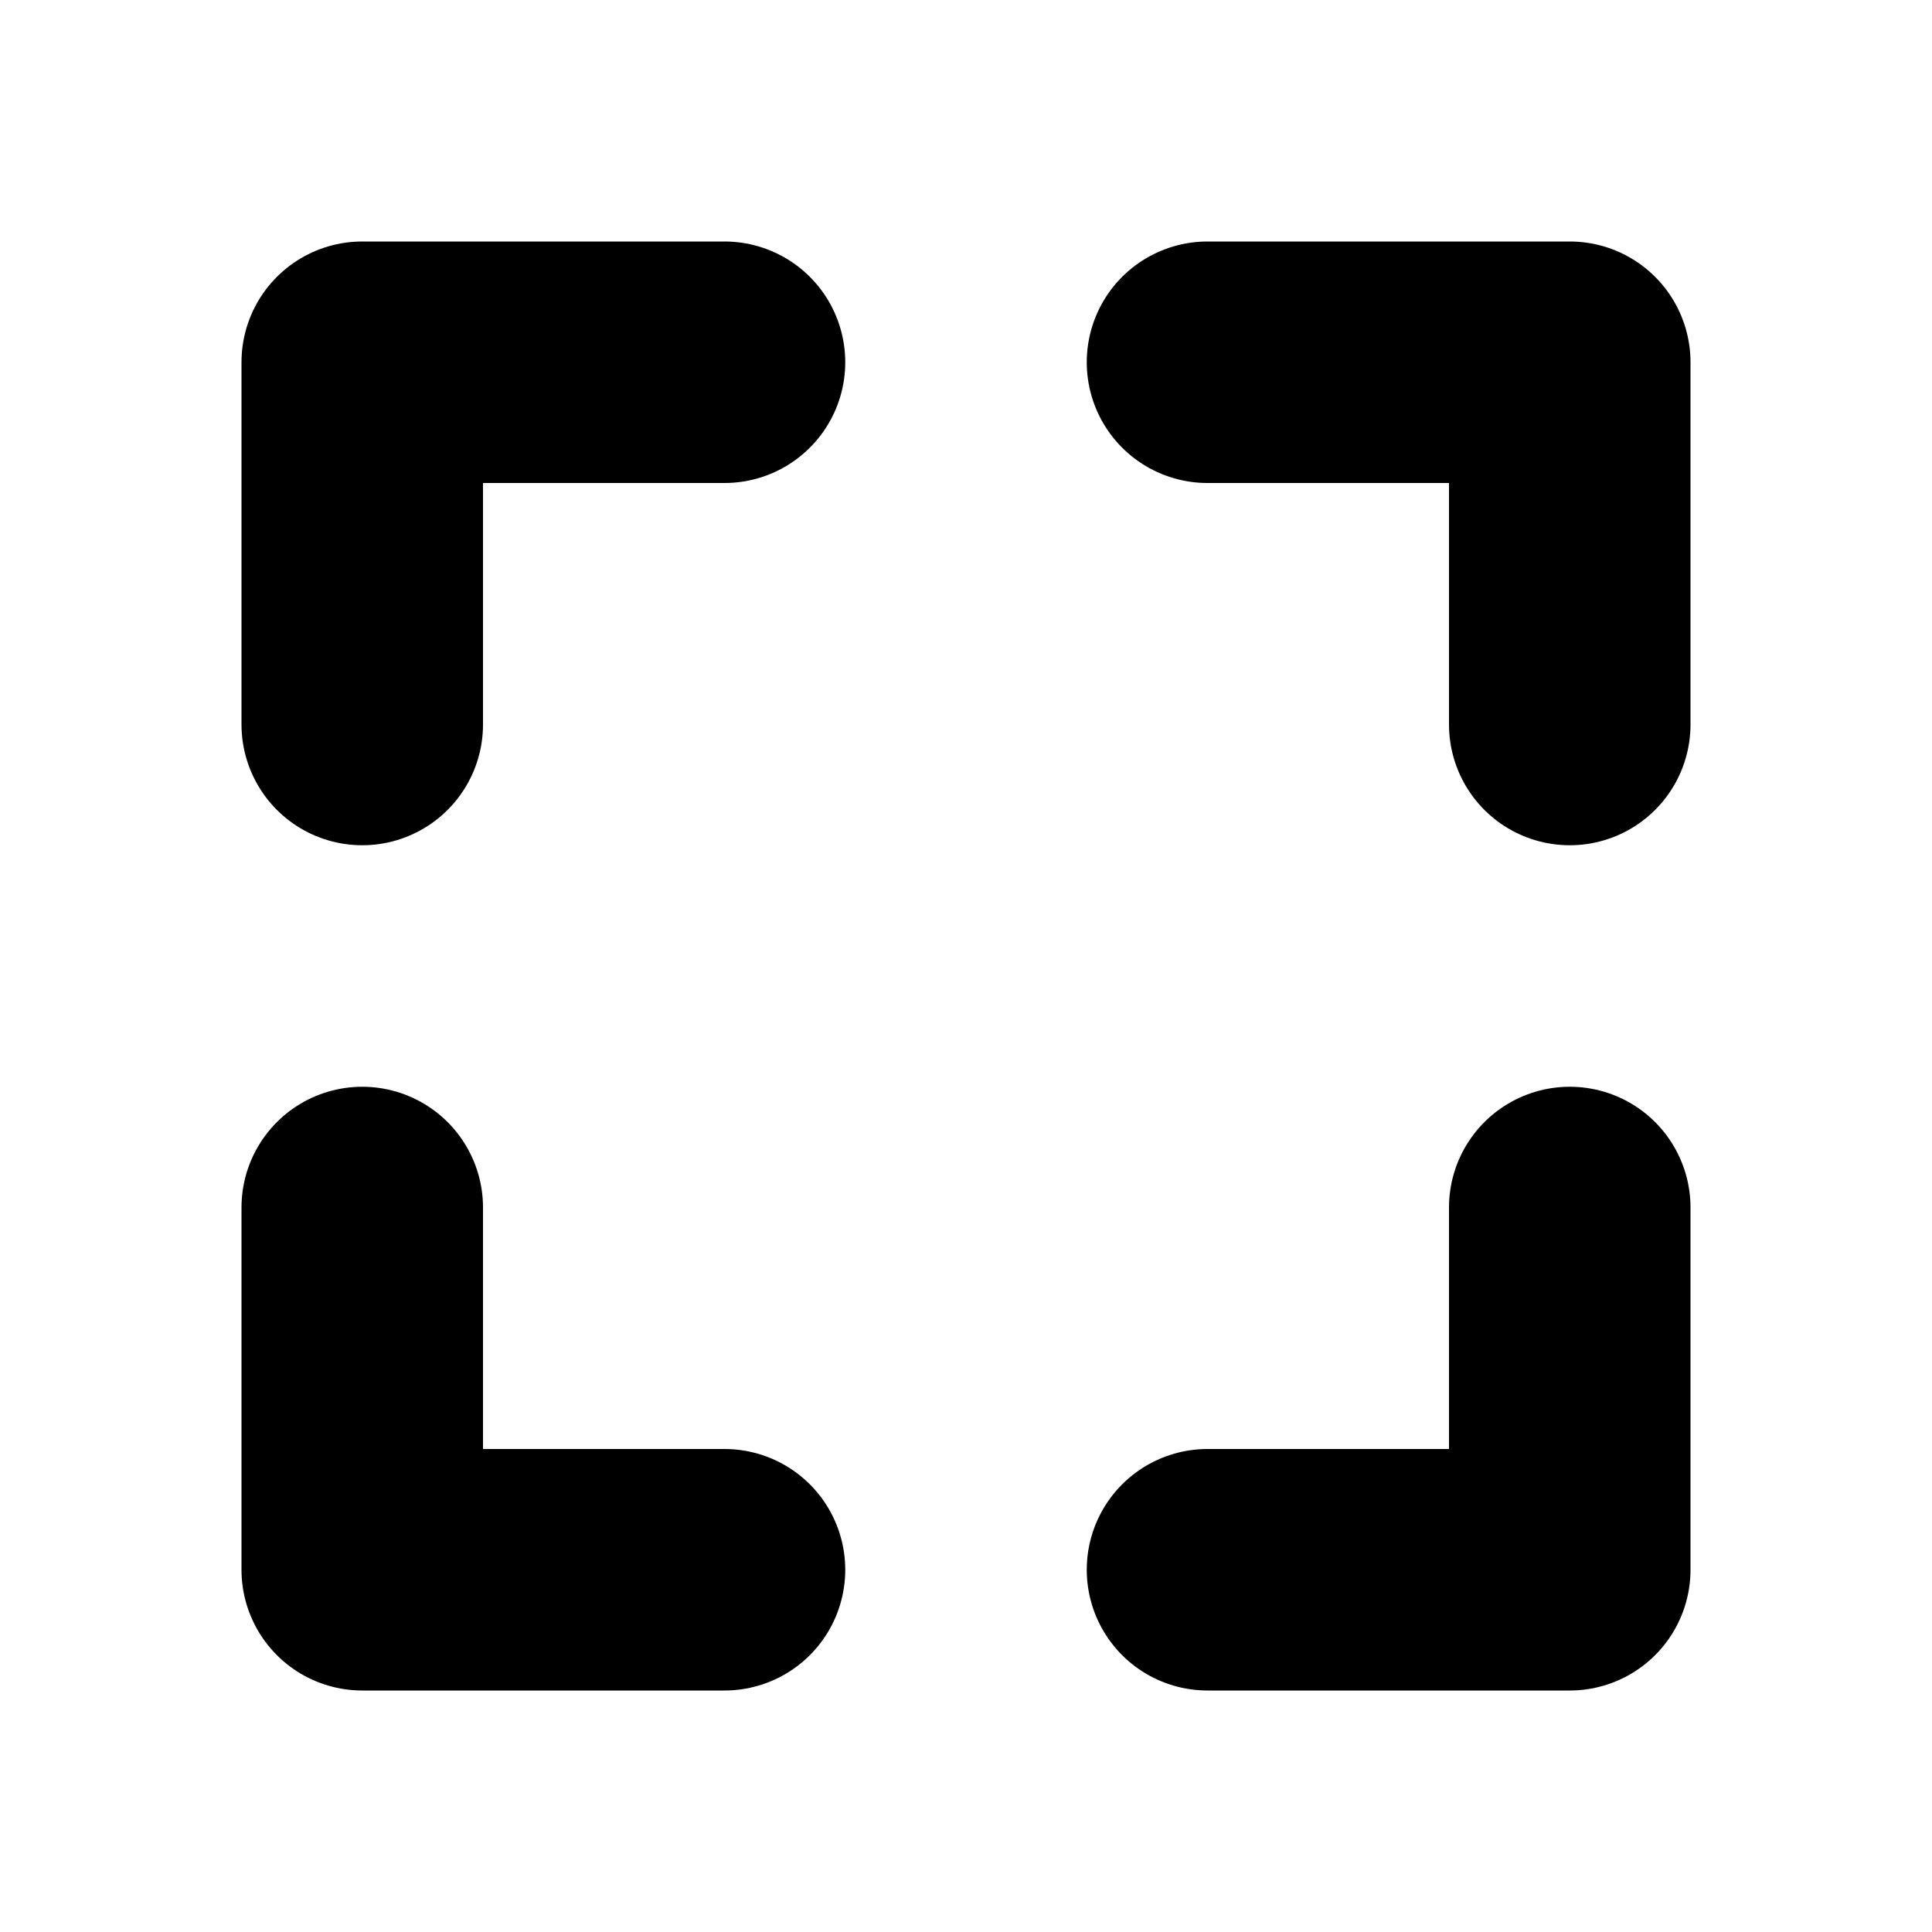
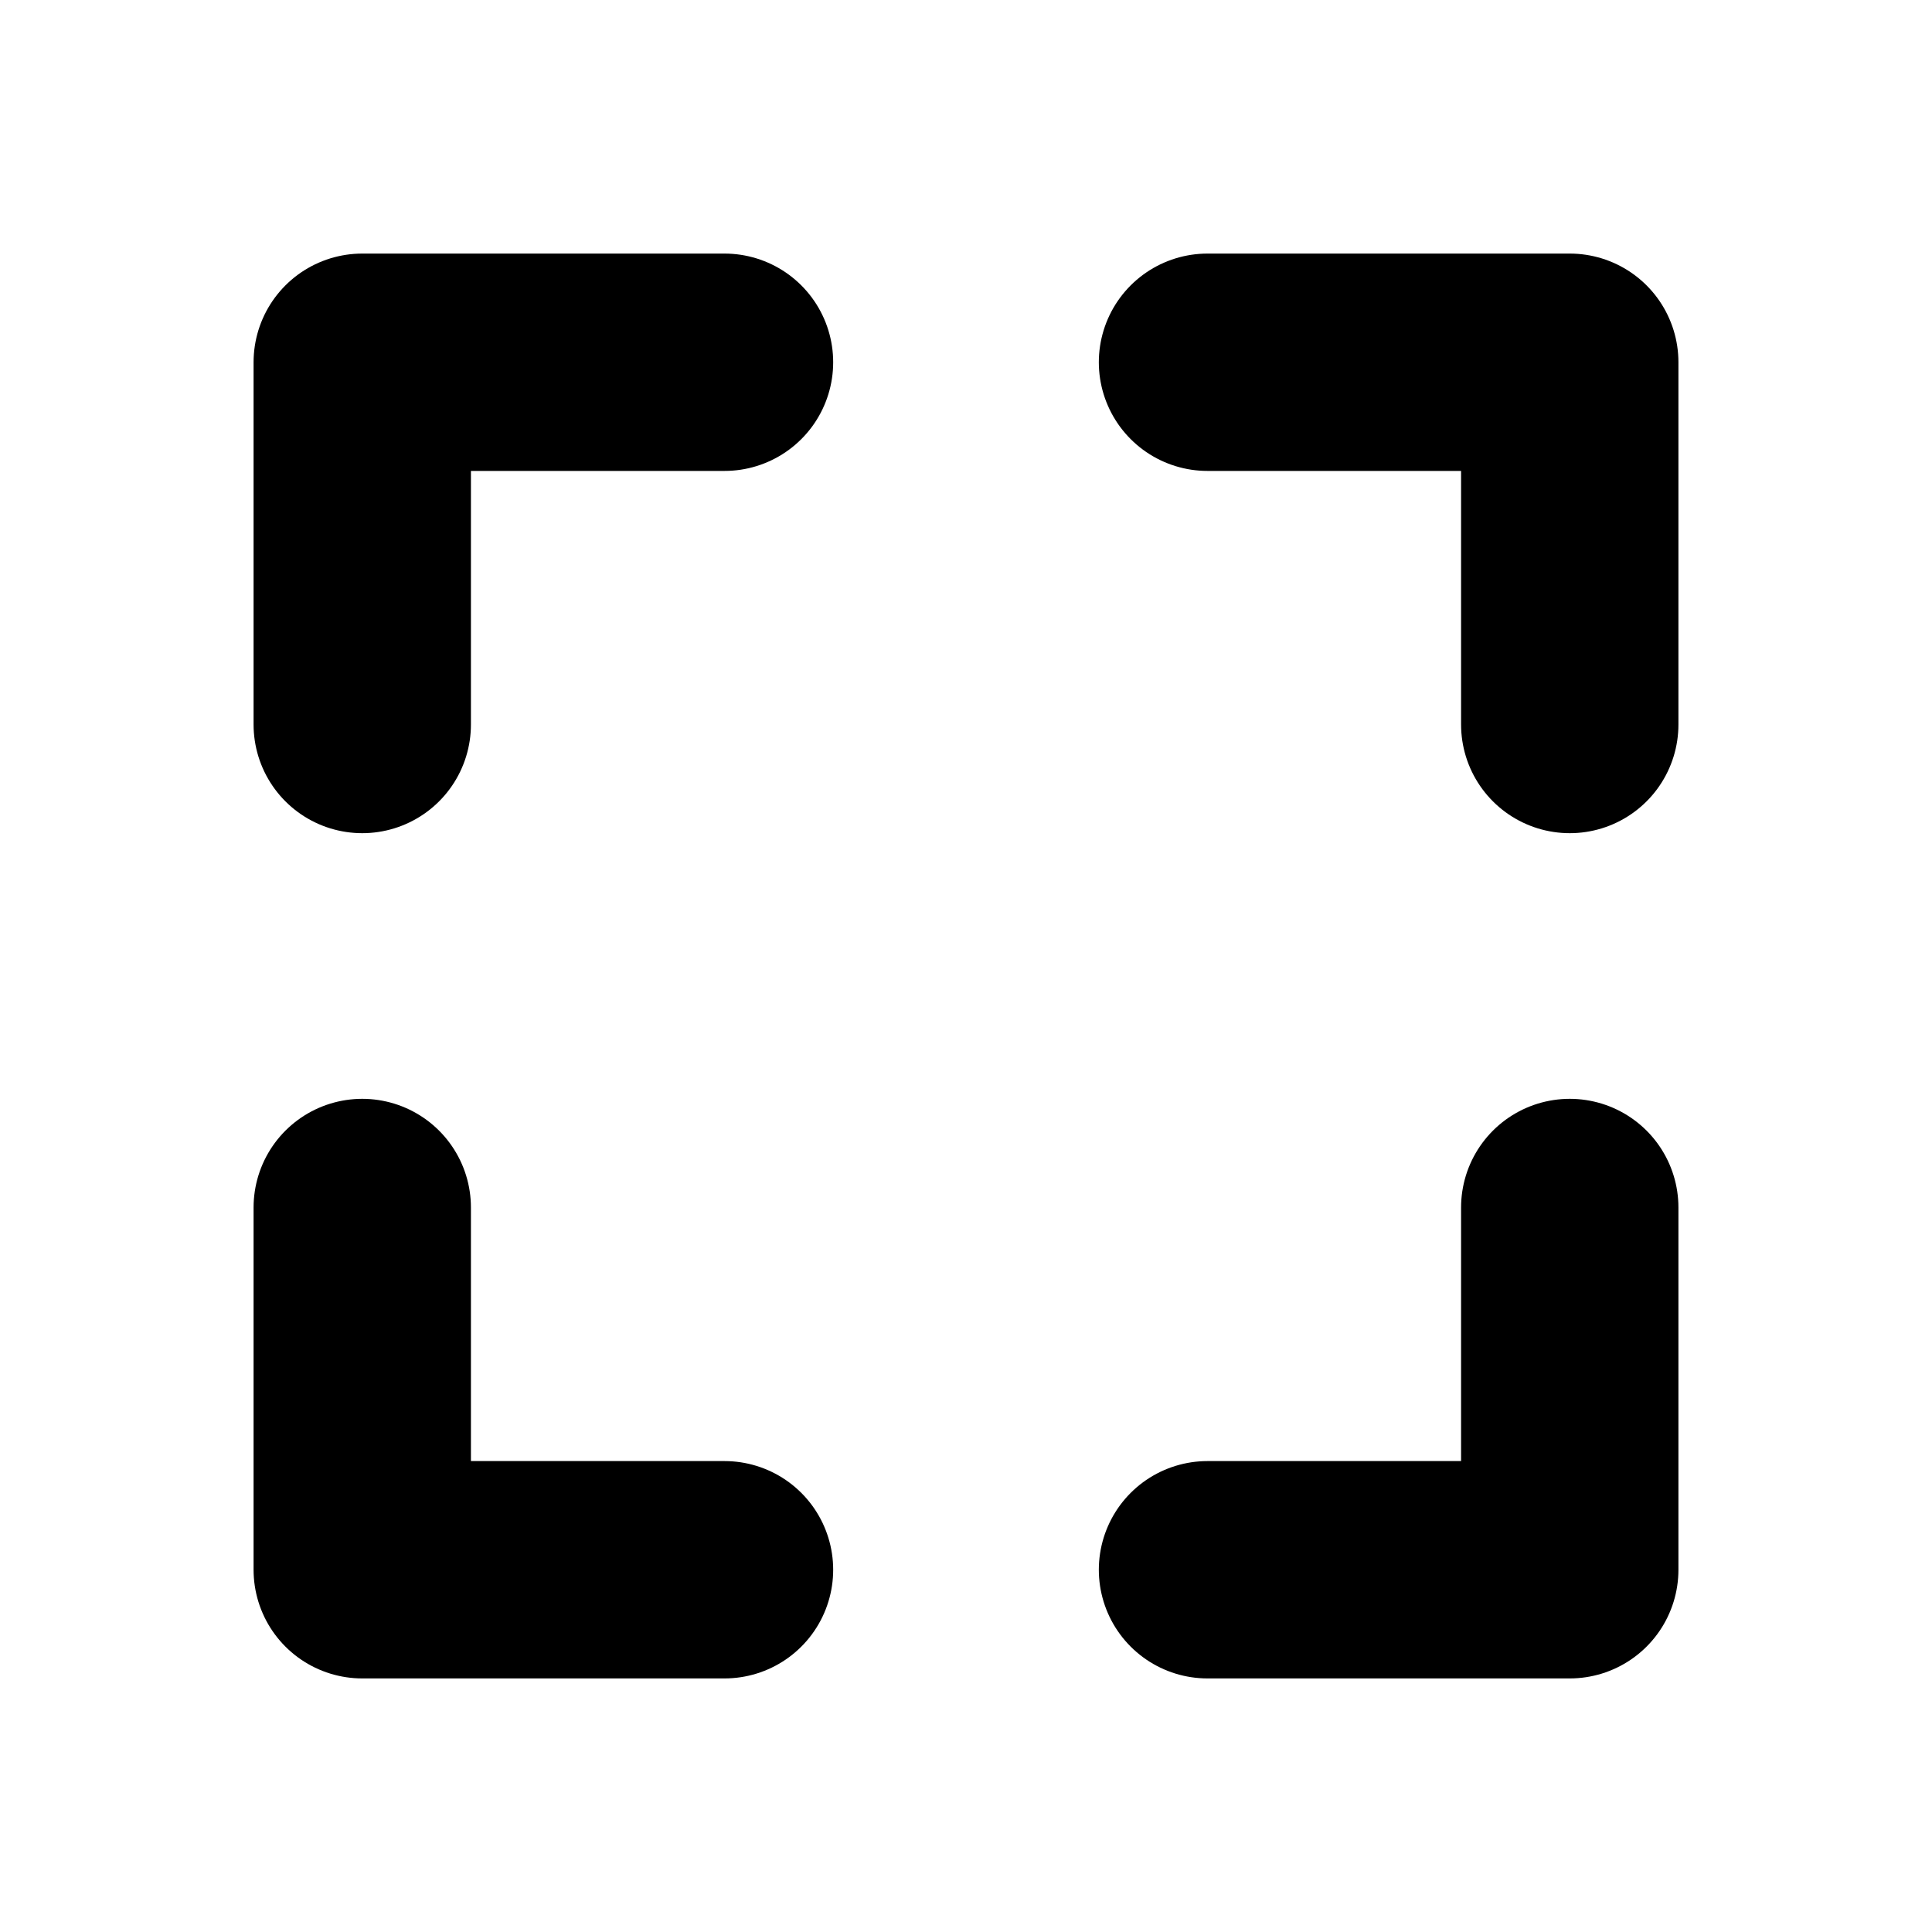
<svg xmlns="http://www.w3.org/2000/svg" width="32" height="32" viewBox="0 0 32 32" fill="none">
-   <path d="M6 12V6H12" stroke="black" stroke-width="4" stroke-linecap="round" stroke-linejoin="round" />
-   <path d="M26 20L26 26L20 26" stroke="black" stroke-width="4" stroke-linecap="round" stroke-linejoin="round" />
-   <path d="M20 6L26 6L26 12" stroke="black" stroke-width="4" stroke-linecap="round" stroke-linejoin="round" />
-   <path d="M12 26L6 26L6 20" stroke="black" stroke-width="4" stroke-linecap="round" stroke-linejoin="round" />
+   <path d="M6 12V6H12" stroke="black" stroke-width="3.6" stroke-linecap="round" stroke-linejoin="round" />
+   <path d="M26 20L26 26L20 26" stroke="black" stroke-width="3.6" stroke-linecap="round" stroke-linejoin="round" />
+   <path d="M20 6L26 6L26 12" stroke="black" stroke-width="3.6" stroke-linecap="round" stroke-linejoin="round" />
+   <path d="M12 26L6 26L6 20" stroke="black" stroke-width="3.6" stroke-linecap="round" stroke-linejoin="round" />
</svg>
